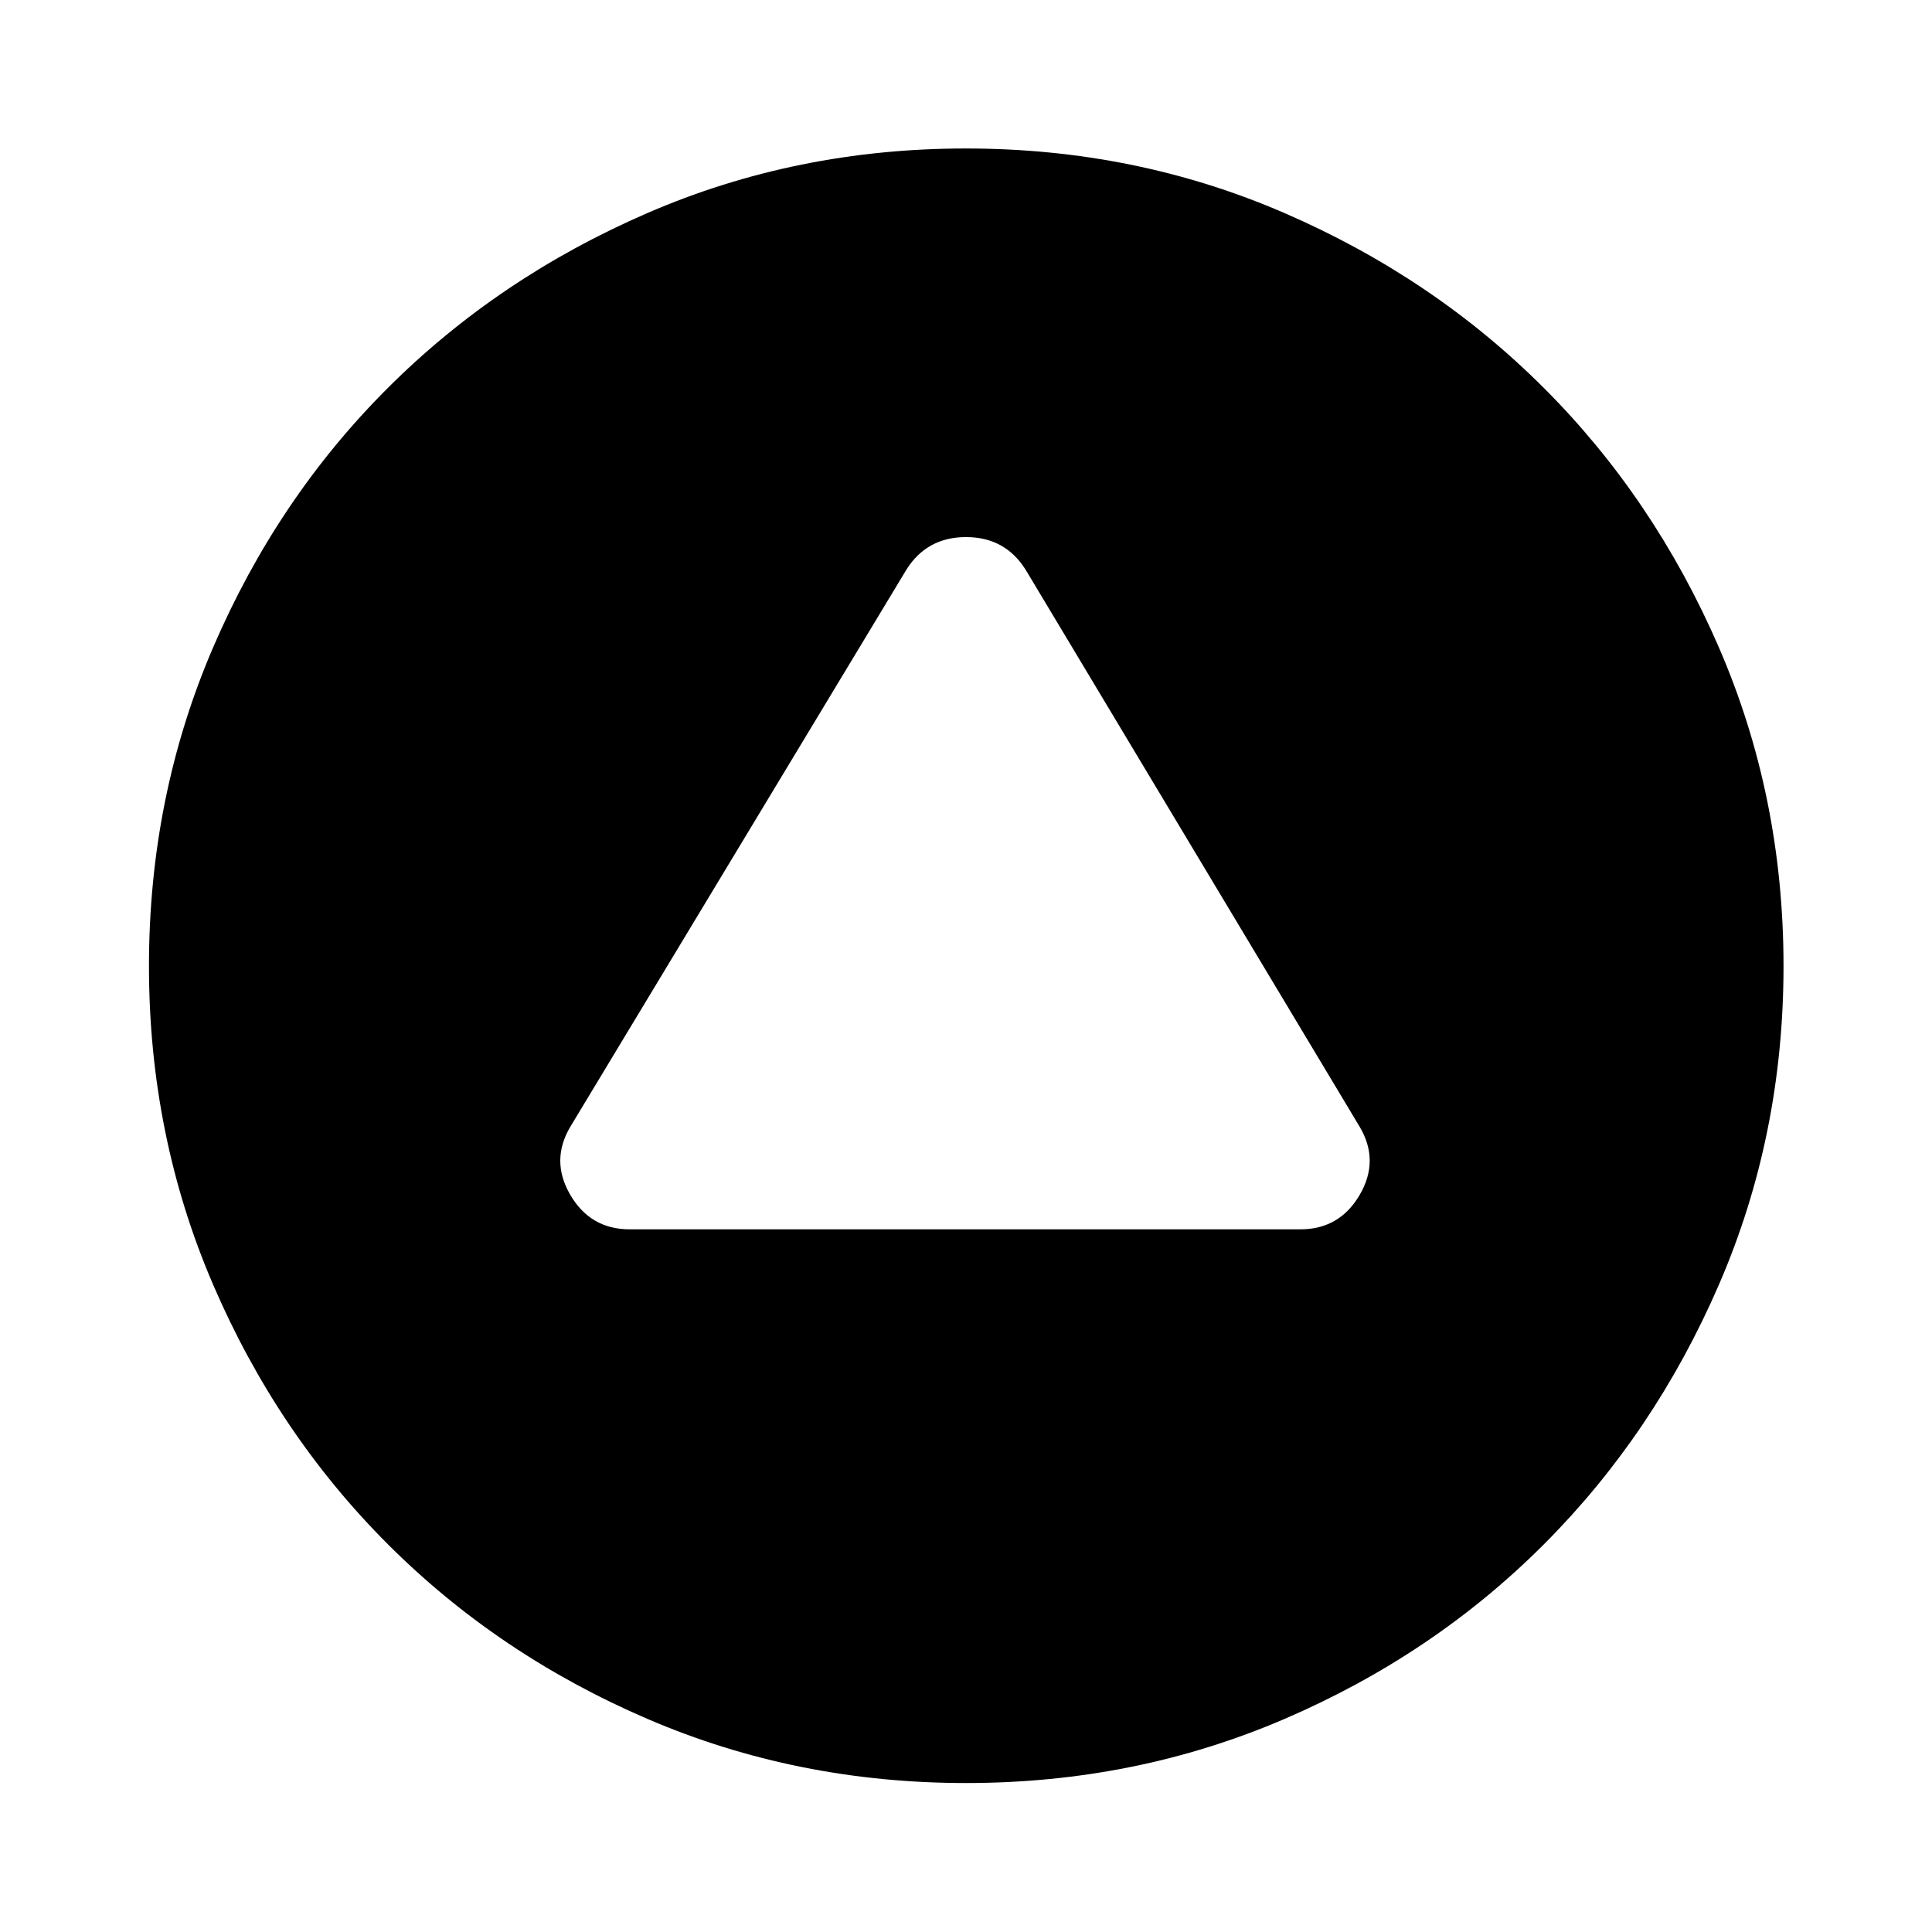
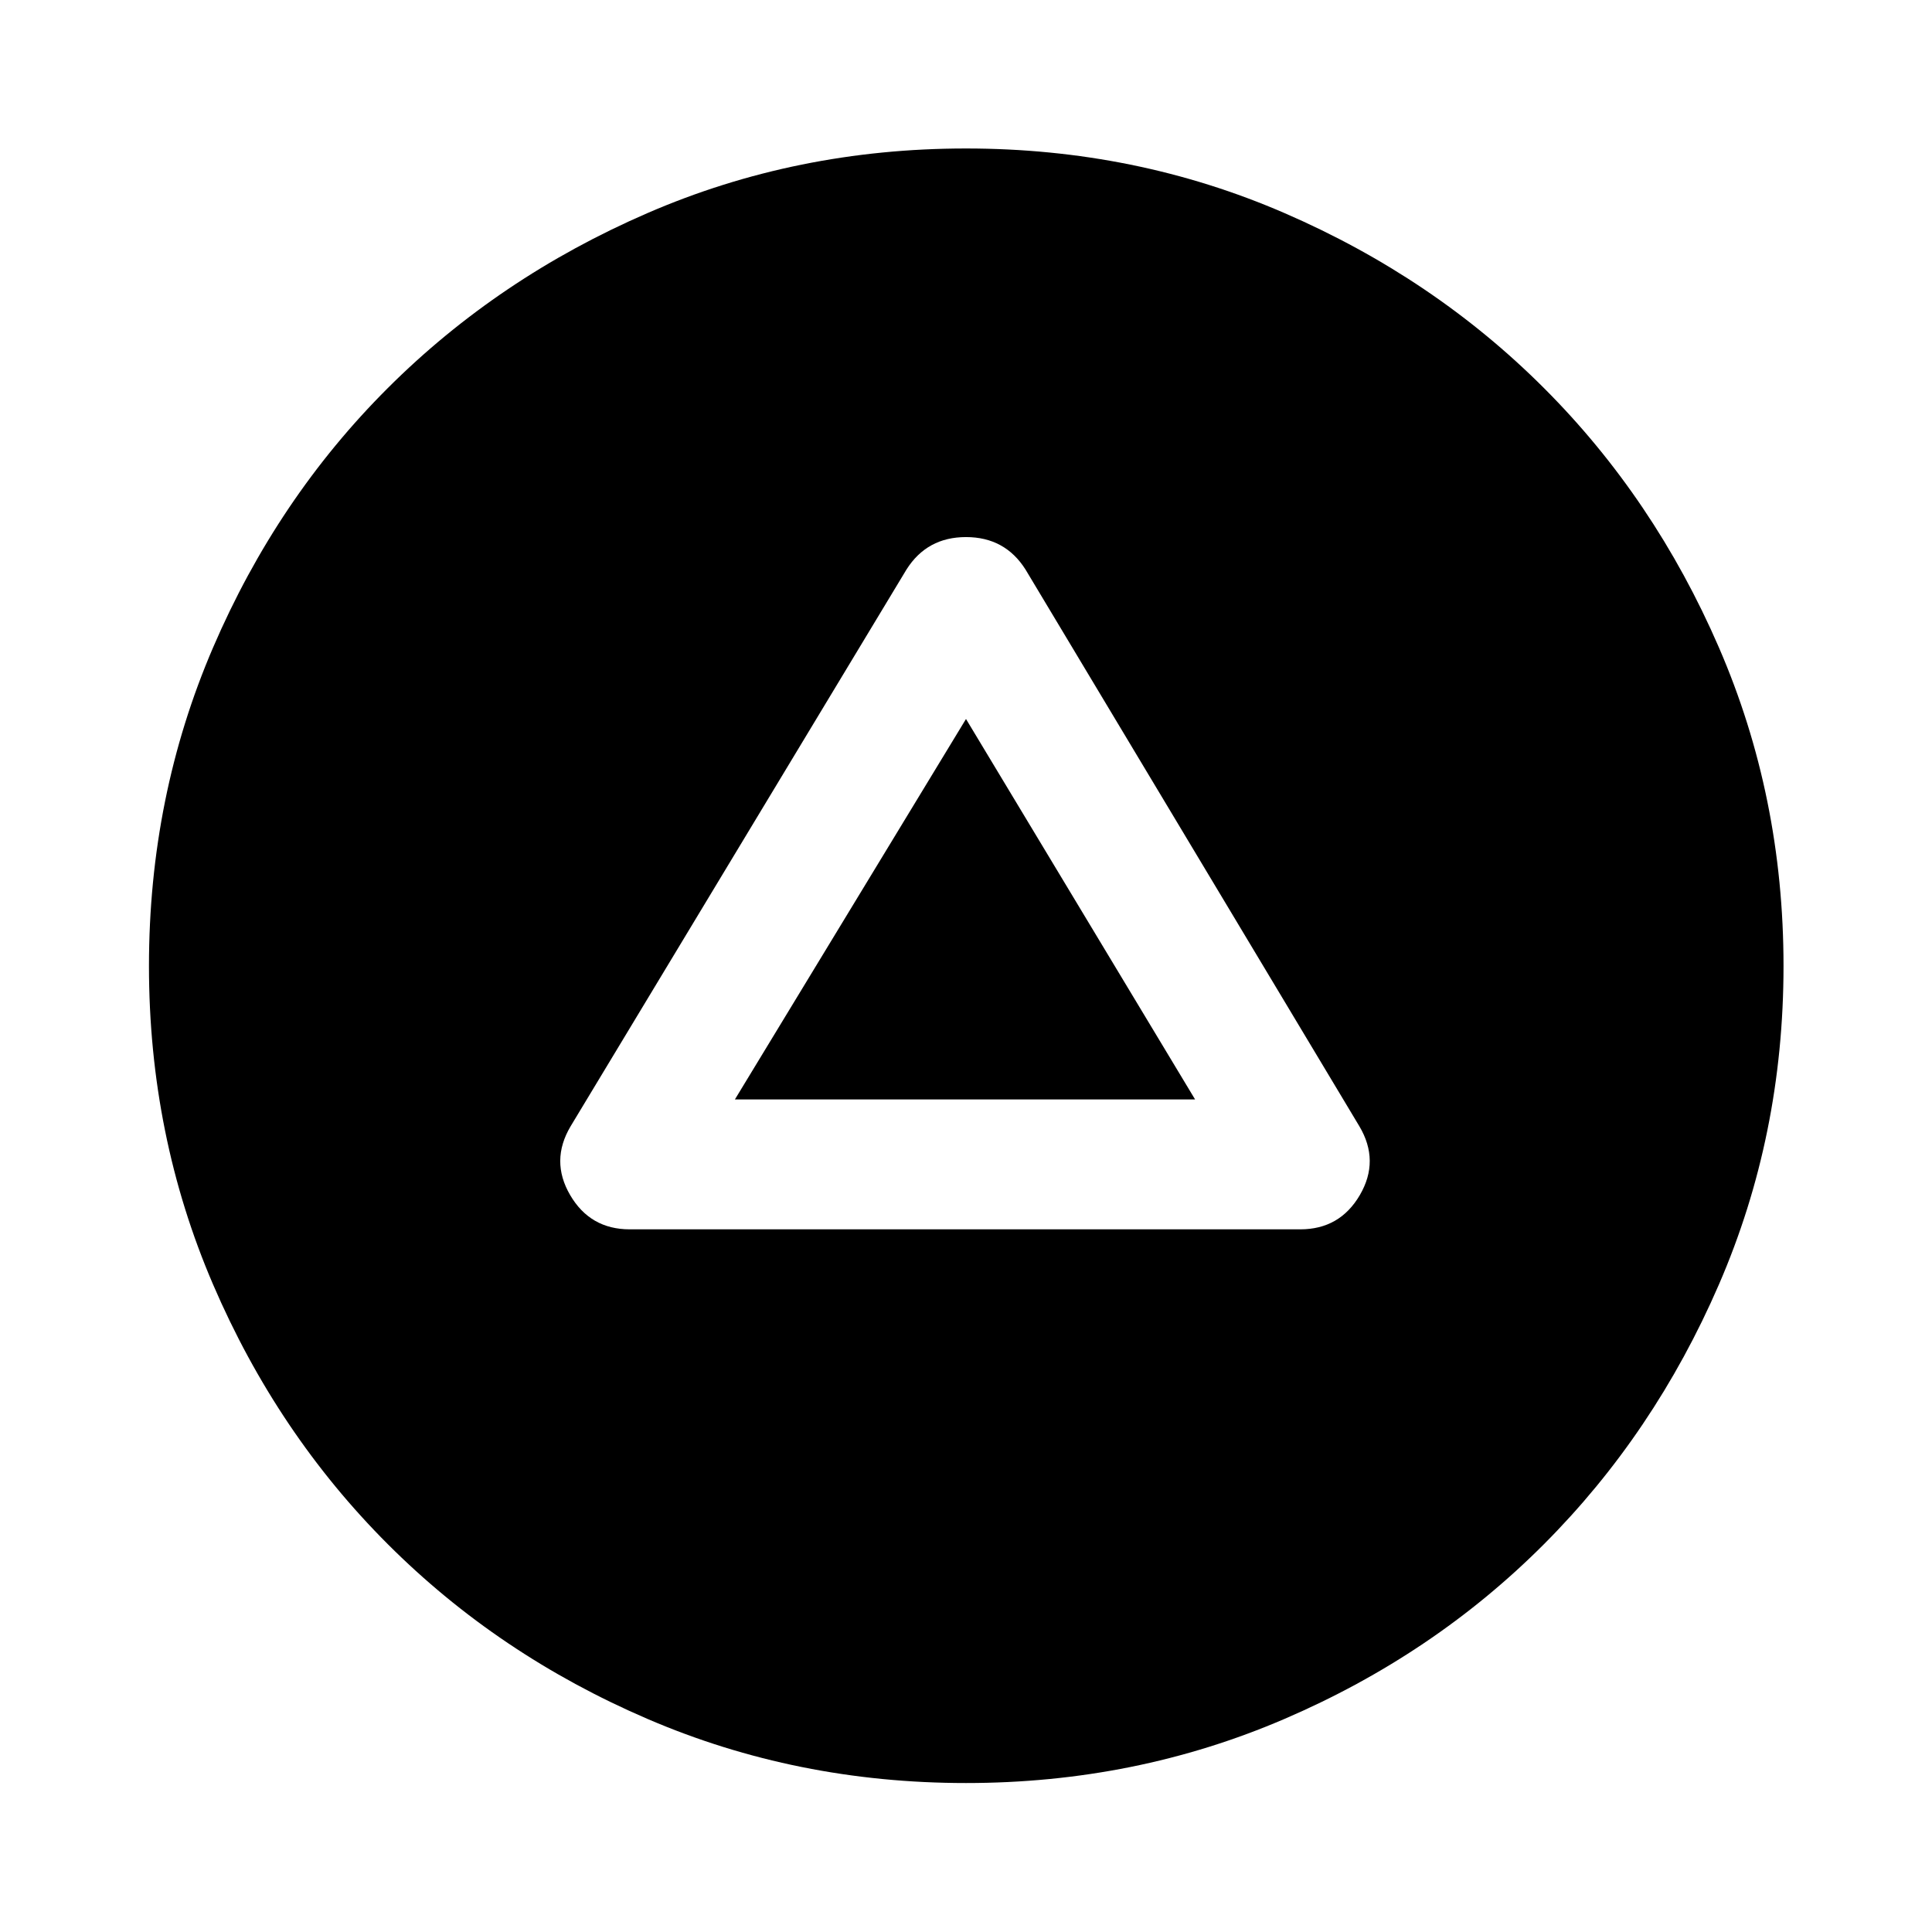
<svg xmlns="http://www.w3.org/2000/svg" viewBox="0 -960 960 960">
-   <path d="M312.89-349.15h333.22q19.53 0 29.53-17.15 10.01-17.16-.18-34.07L509.59-676.98q-10.2-16.15-29.59-16.15t-29.59 16.15L283.54-400.37q-10.19 16.91-.18 34.07 10 17.15 29.53 17.15Zm8.84 243.27q-74.08-31.86-129.03-86.82-54.96-54.95-86.82-129-31.86-74.04-31.86-158.27t31.86-158.3q31.86-74.08 86.78-128.91 54.92-54.84 128.99-86.94 74.06-32.1 158.32-32.1 84.25 0 158.31 32.1 74.07 32.1 128.9 86.94 54.84 54.83 86.94 128.9 32.1 74.06 32.1 158.31 0 84.26-32.1 158.32-32.1 74.07-86.94 128.99-54.83 54.92-128.88 86.78-74.04 31.86-158.27 31.86t-158.3-31.86Z" />
+   <path d="M321.73-105.88q-74.08-31.86-129.03-86.82-54.96-54.95-86.82-129.03Q74.02-395.8 74.02-480q0-84.2 31.86-158.27 31.86-74.08 86.82-128.91 54.95-54.84 129.03-86.94 74.07-32.1 158.27-32.1 84.2 0 158.27 32.1 74.08 32.1 128.91 86.94 54.84 54.83 86.94 128.91 32.1 74.07 32.1 158.27 0 84.2-32.1 158.27-32.1 74.08-86.94 129.03-54.83 54.96-128.91 86.82Q564.2-74.02 480-74.02q-84.2 0-158.27-31.86Zm-8.84-243.27h333.22q19.63 0 29.59-17.03 9.95-17.04-.24-34.19L509.59-676.98q-10.2-16.15-29.59-16.15t-29.59 16.15L283.54-400.37q-10.19 17.15-.24 34.19 9.96 17.03 29.59 17.03Zm52.28-64.55L480-602.74 593.83-413.7H365.17Z" />
</svg>
